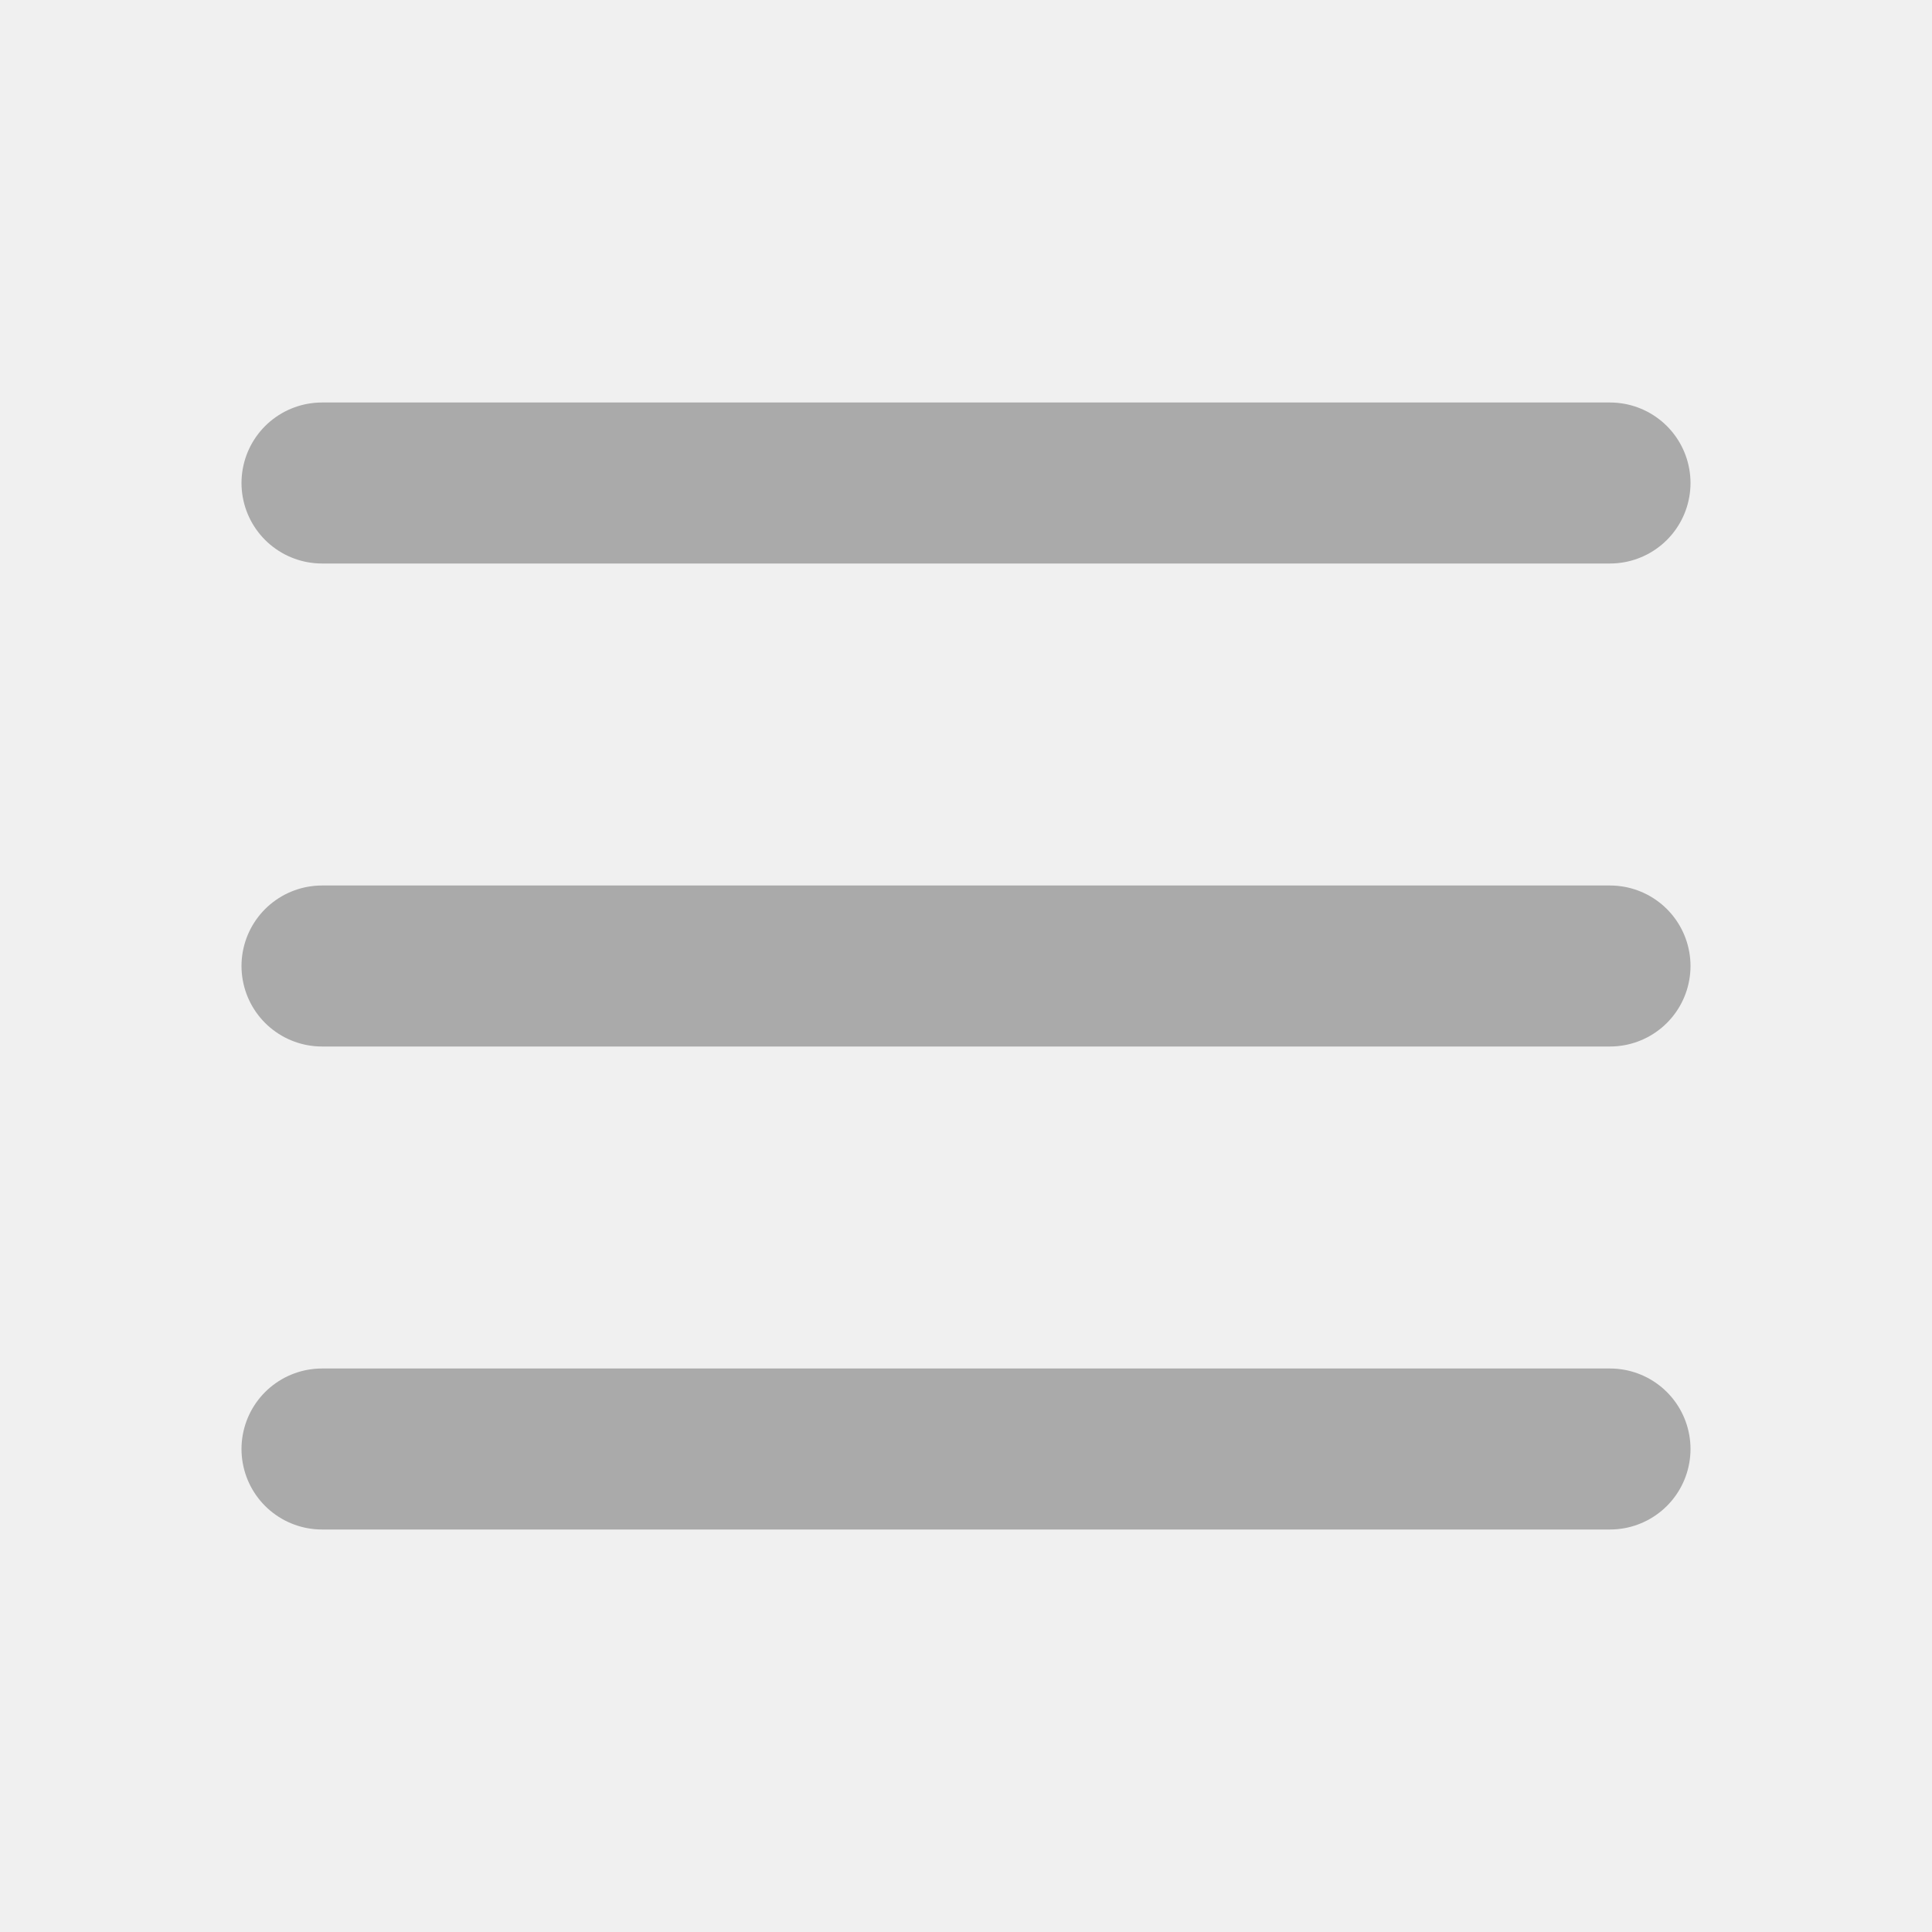
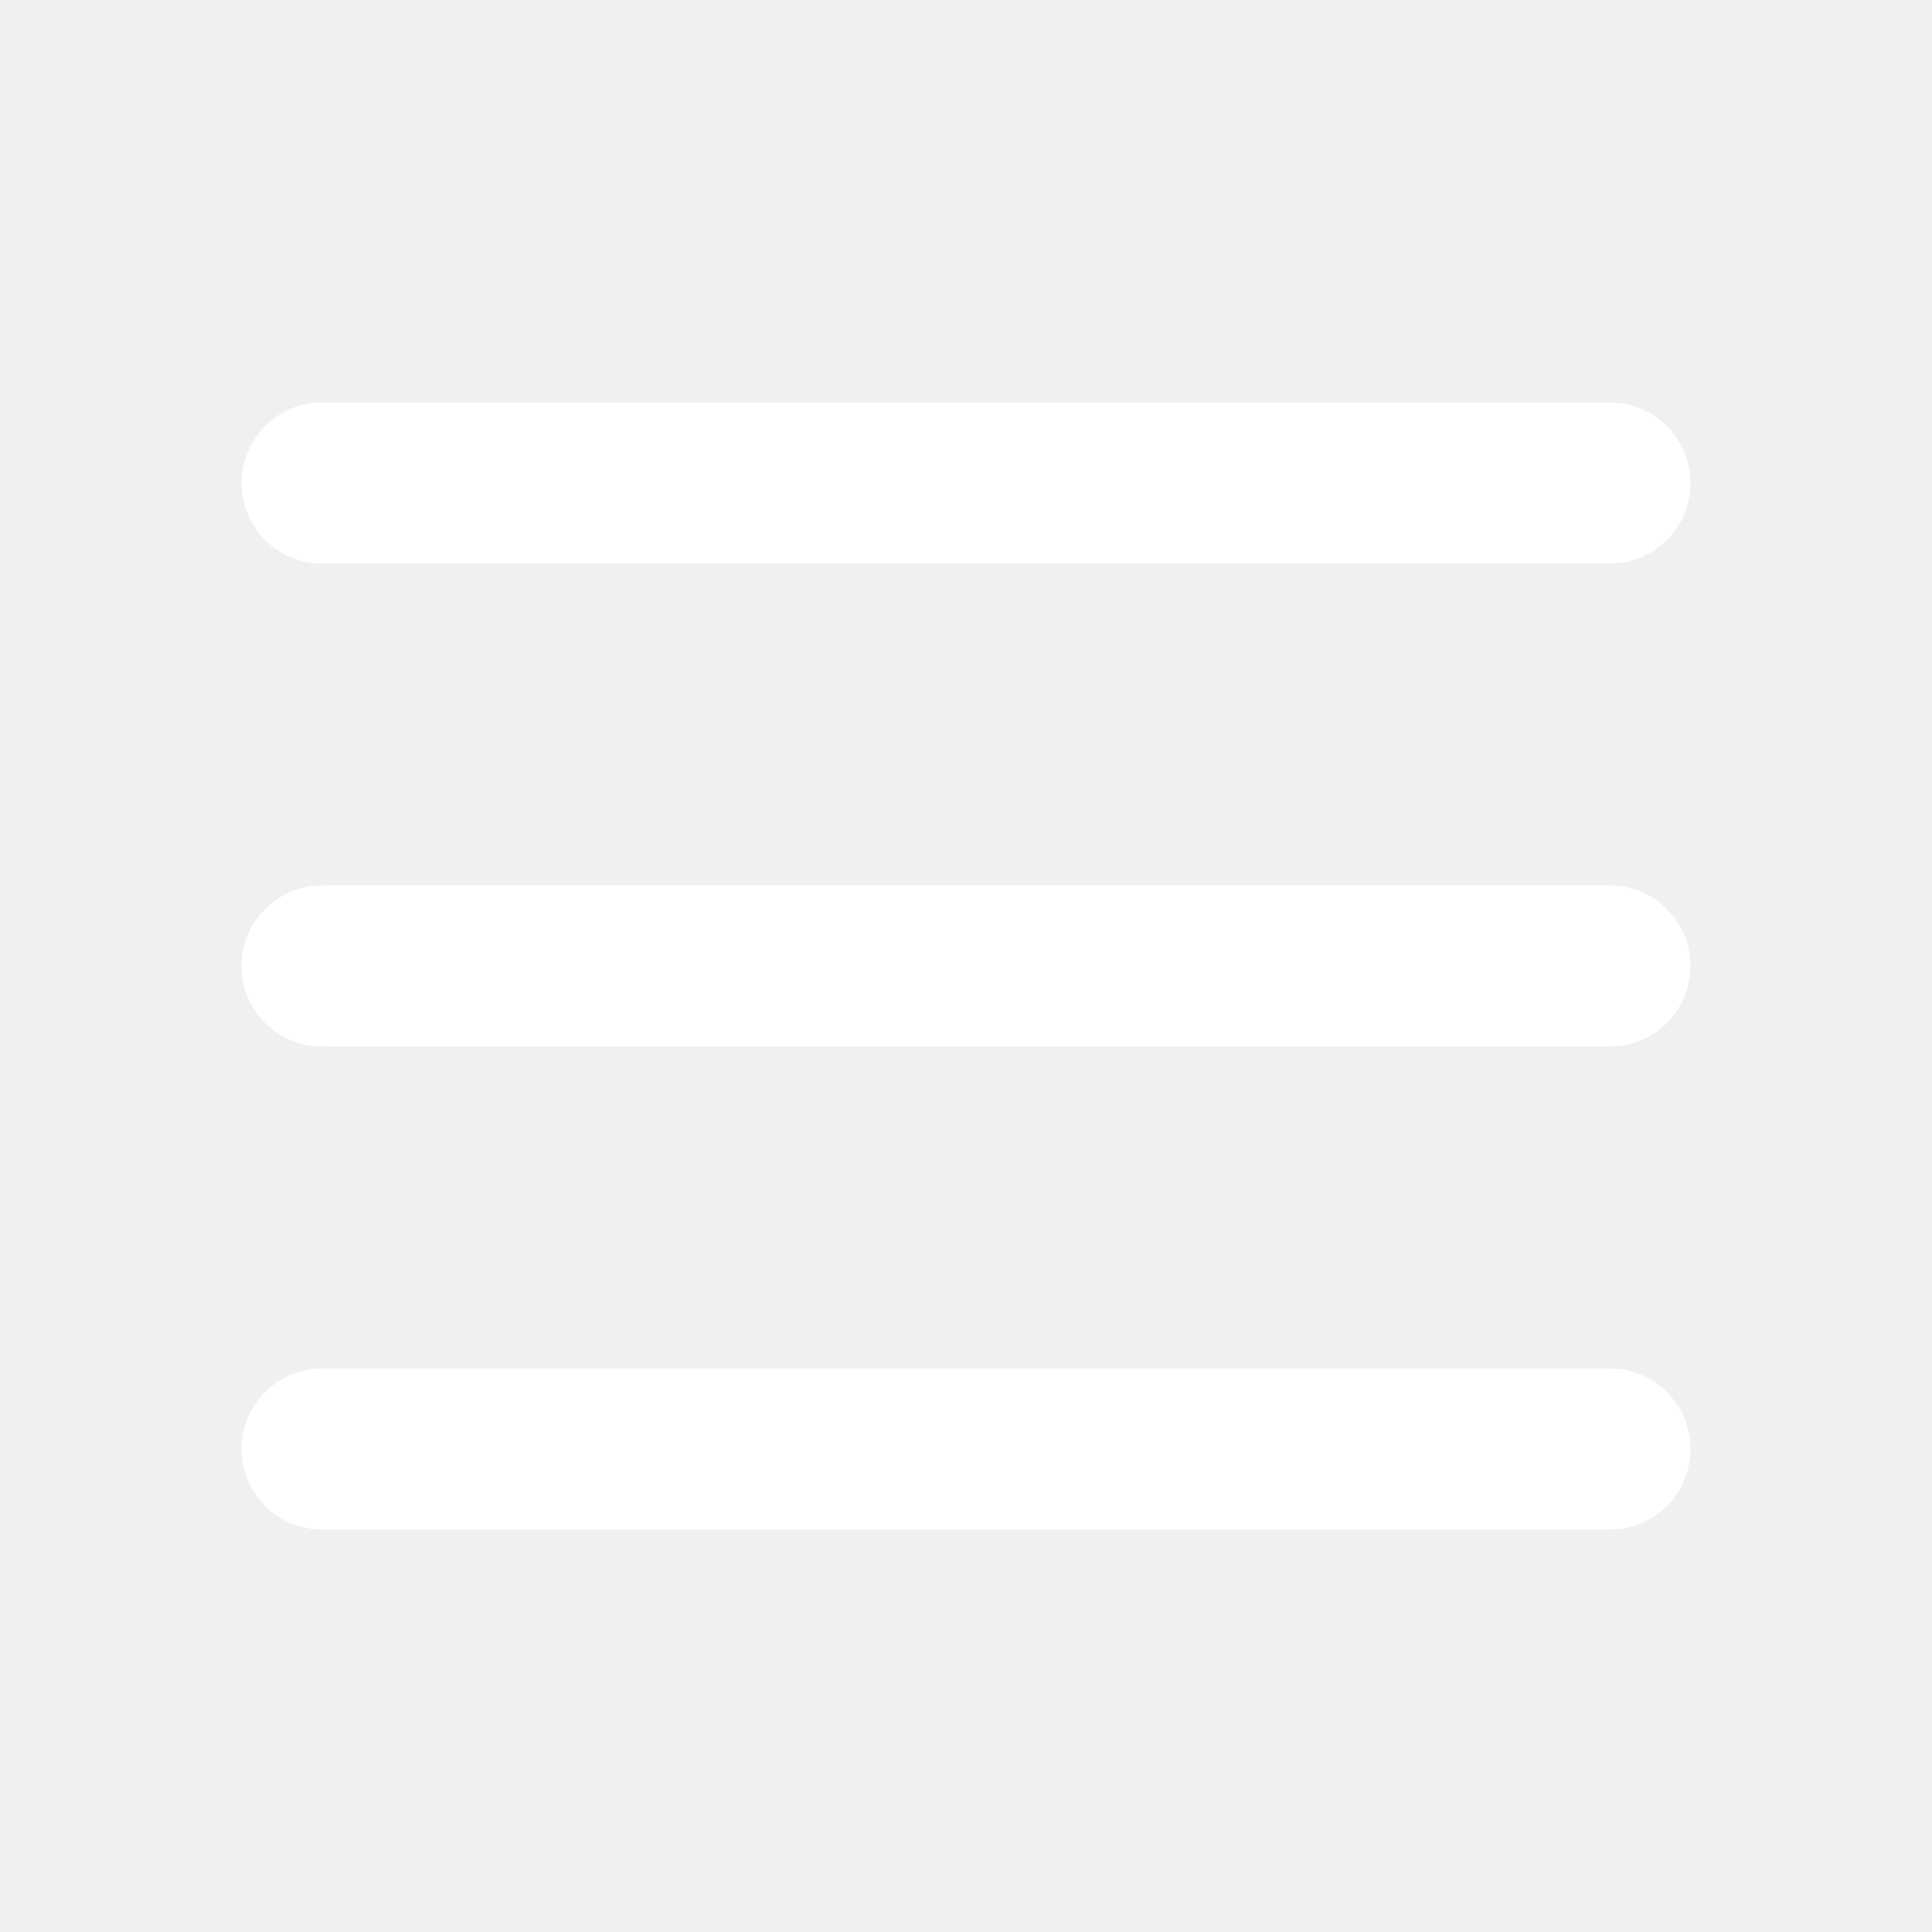
<svg xmlns="http://www.w3.org/2000/svg" fill="none" height="24" viewBox="0 0 24 24" width="24">
-   <path d="M4 6H20M4 12H20M4 18H20" stroke="#aaa" stroke-linecap="round" stroke-linejoin="round" stroke-width="2" />
+   <path d="M4 6H20M4 12H20M4 18H20" stroke="#fff" stroke-linecap="round" stroke-linejoin="round" stroke-width="2" />
</svg>
